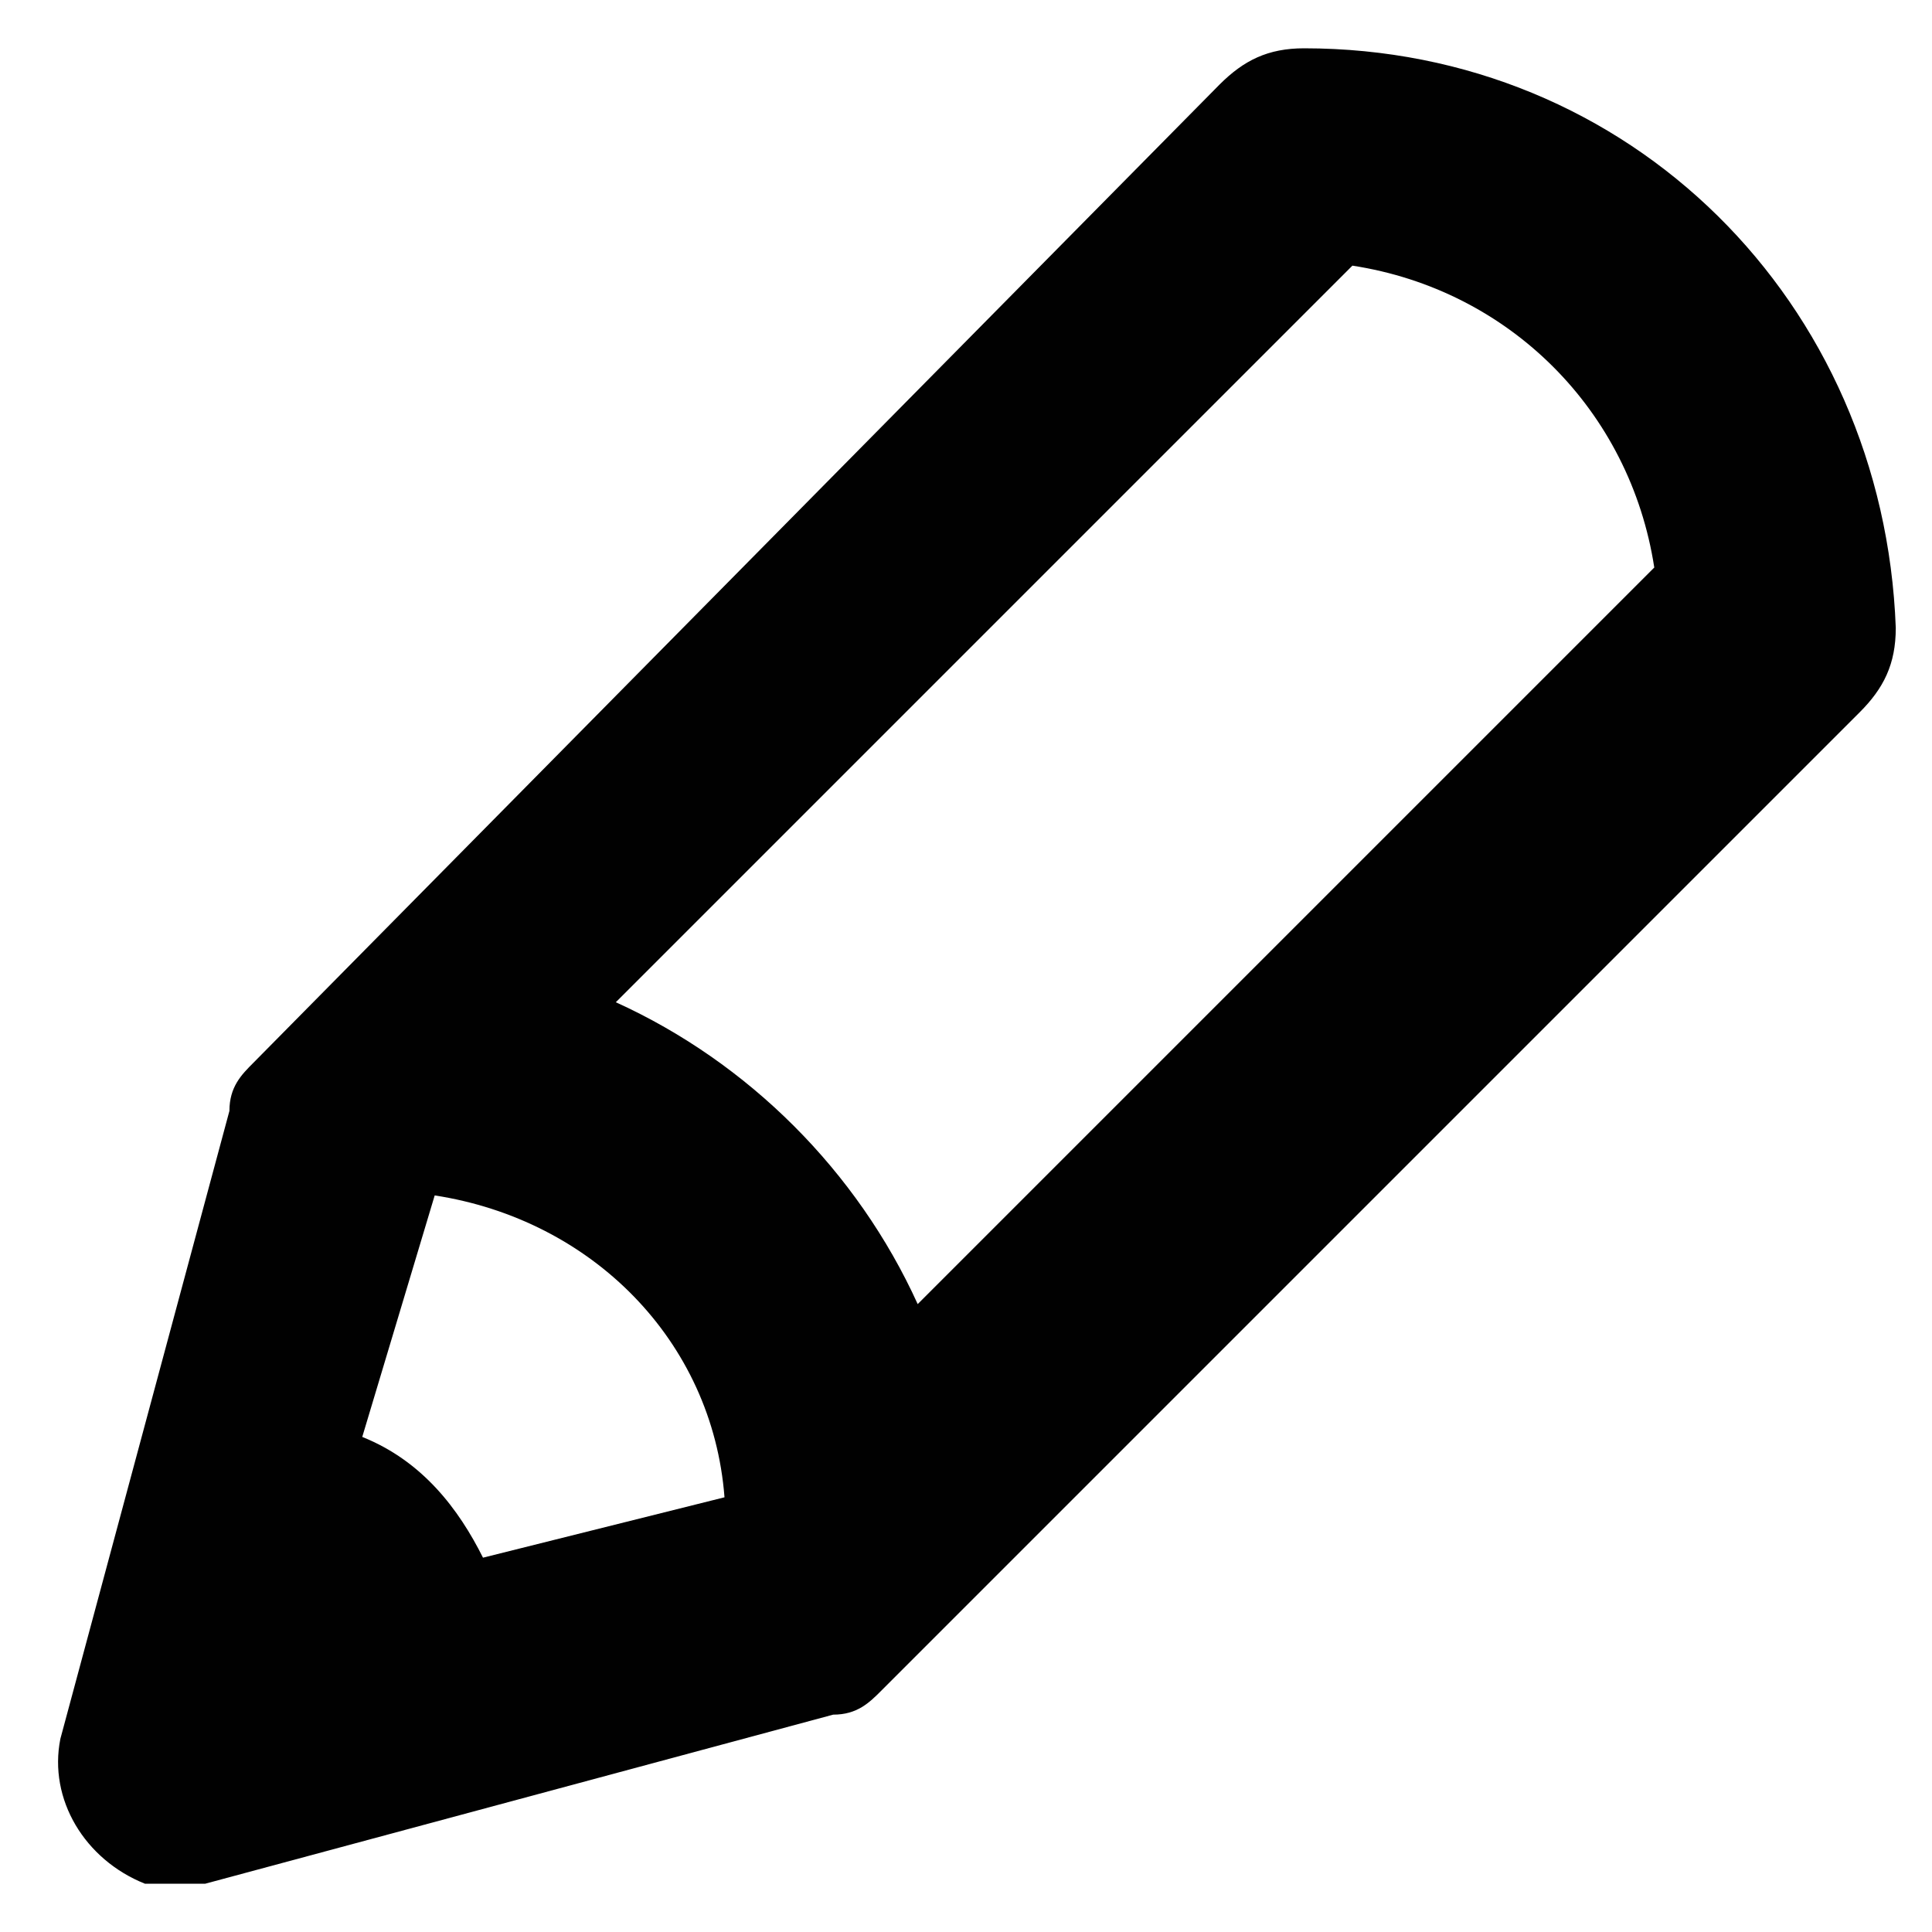
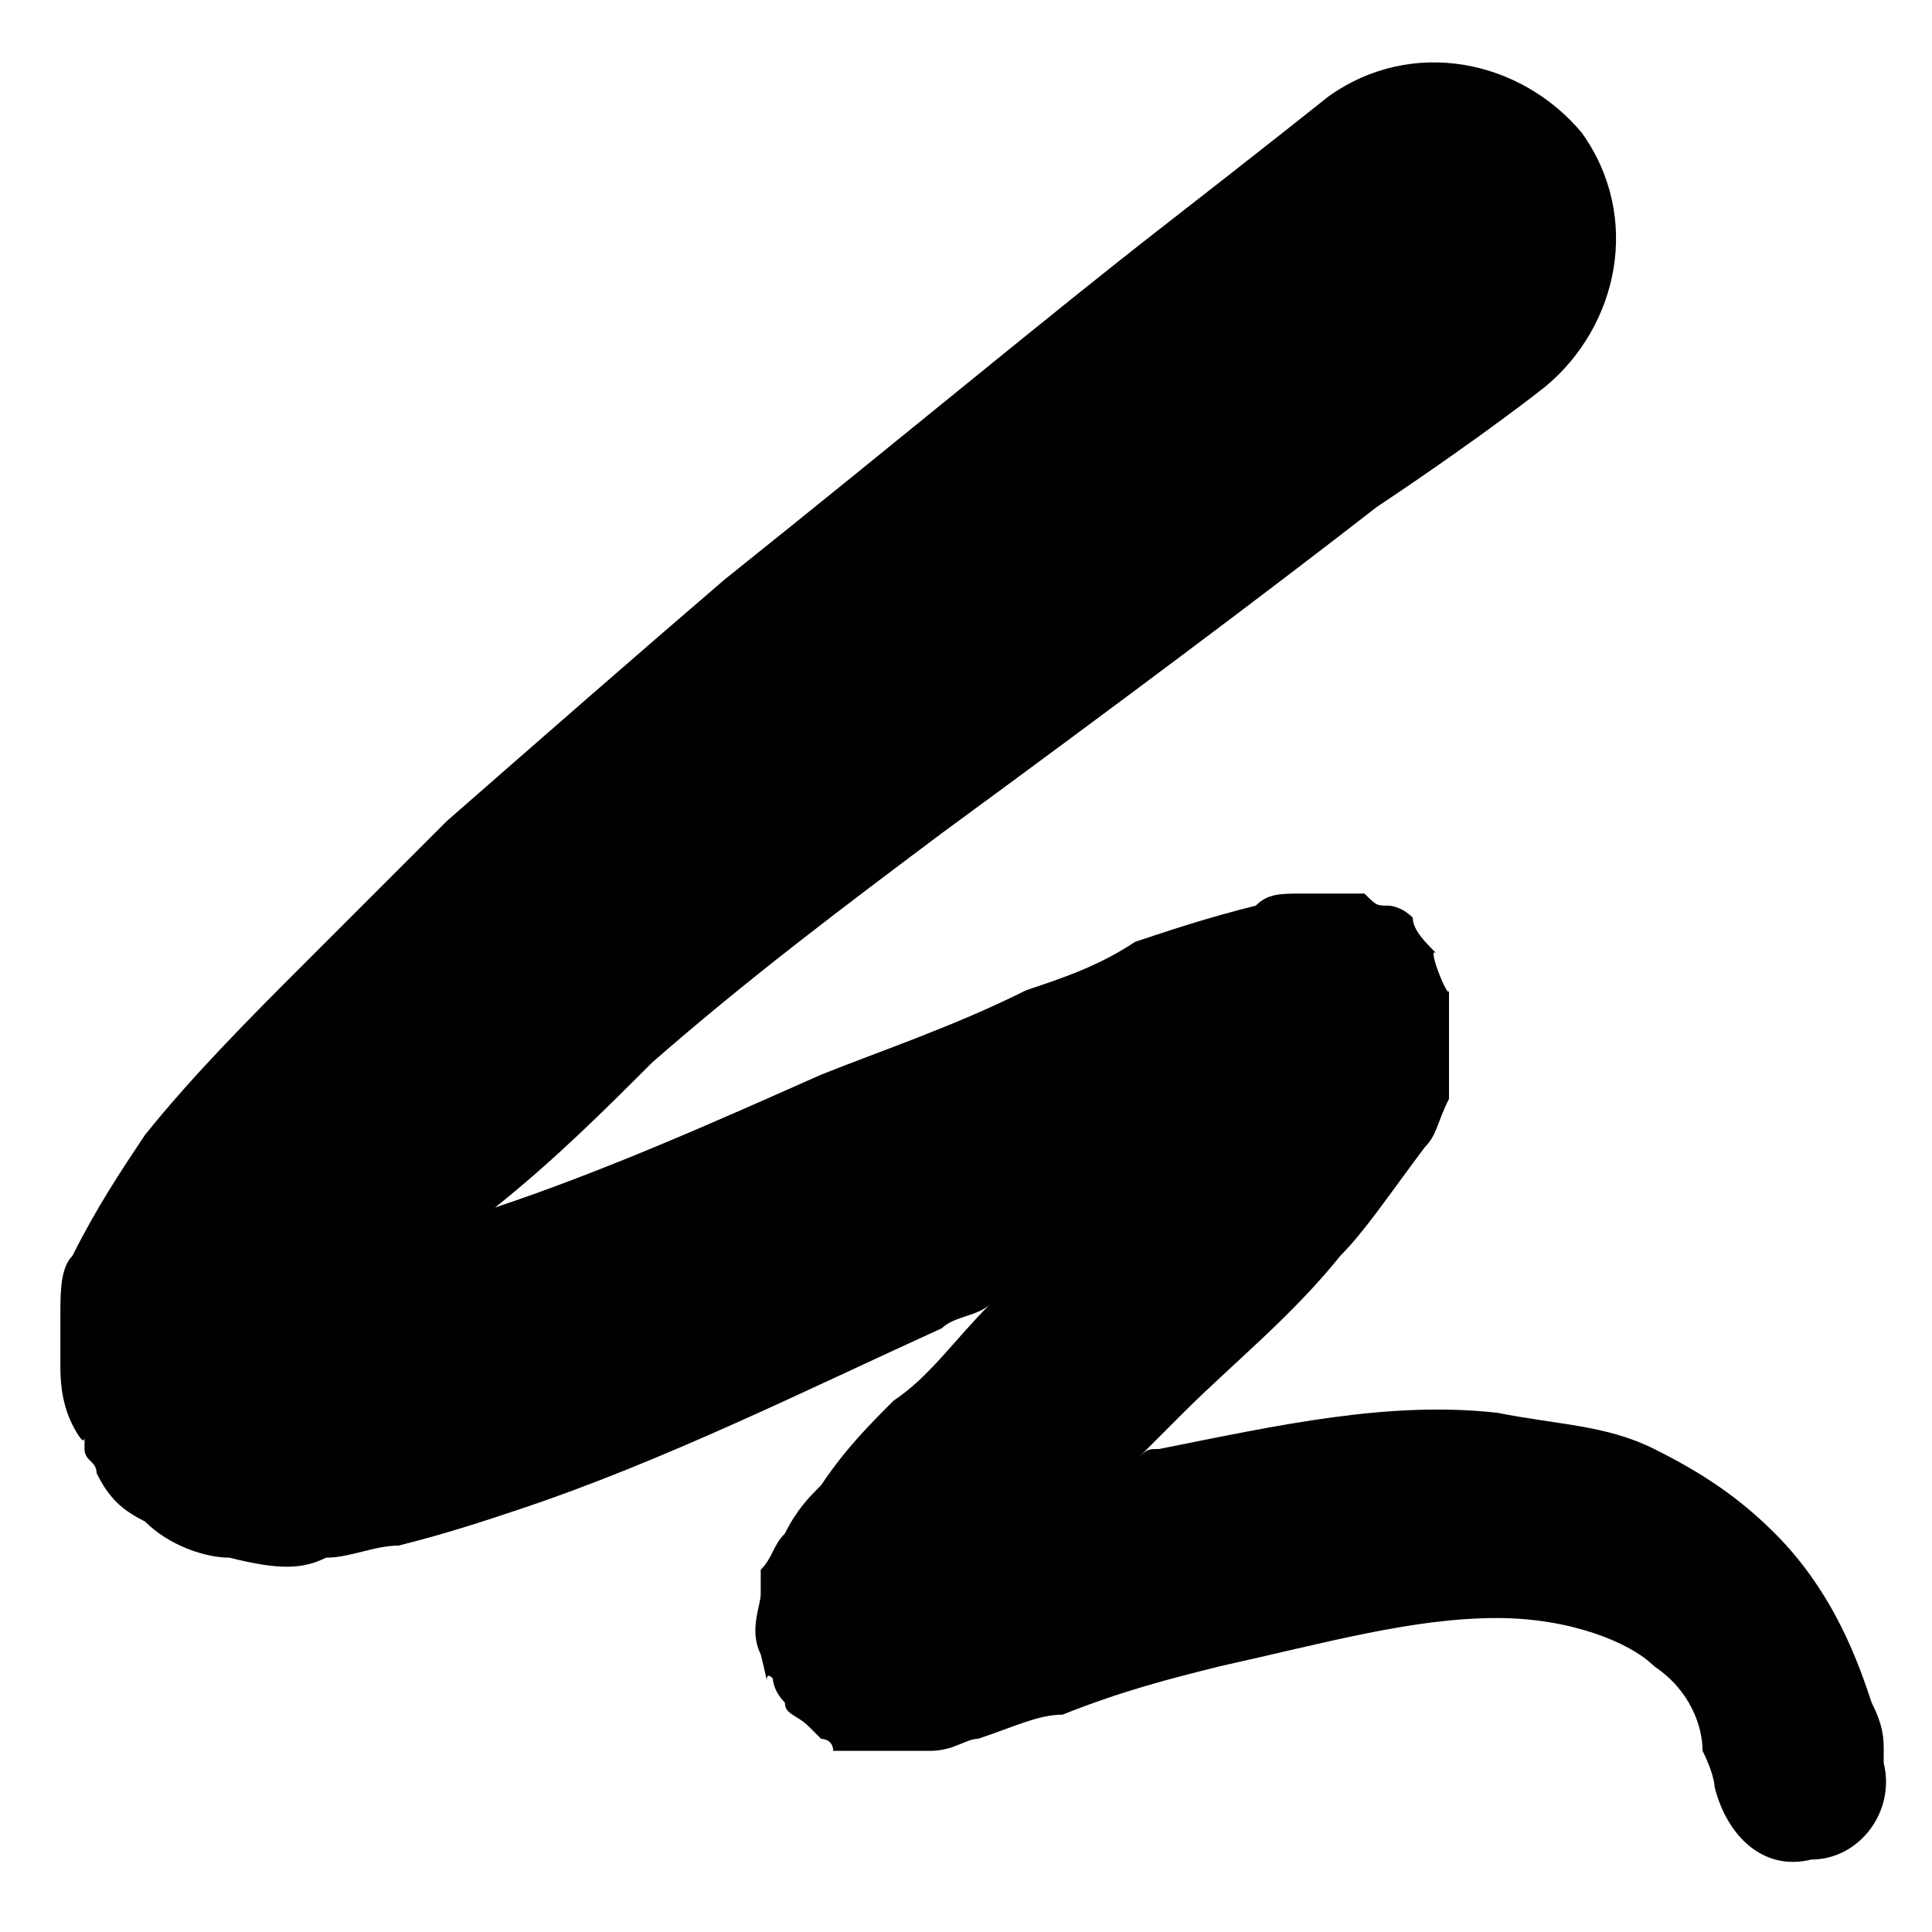
<svg xmlns="http://www.w3.org/2000/svg" version="1.1" id="Layer_1" x="0px" y="0px" viewBox="0 0 16 16" style="enable-background:new 0 0 16 16;" xml:space="preserve">
  <style type="text/css">
	.st0{fill:#010101;}
</style>
-   <path class="st0" d="M10.8,0.4c-0.3,0-0.5,0.1-0.7,0.3L2.1,8.8C2,8.9,1.9,9,1.9,9.2l-1.4,5.2c-0.1,0.5,0.2,1,0.7,1.2  c0.2,0,0.3,0,0.5,0l5.2-1.4c0.2,0,0.3-0.1,0.4-0.2l8.1-8.1c0.2-0.2,0.3-0.4,0.3-0.7C15.6,2.5,13.5,0.4,10.8,0.4z M4,12.9  c-0.2-0.4-0.5-0.8-1-1l0.6-2c1.3,0.2,2.3,1.2,2.4,2.5L4,12.9z M7.6,10.8c-0.5-1.1-1.4-2-2.5-2.5l6.1-6.1c1.3,0.2,2.3,1.2,2.5,2.5  L7.6,10.8z" />
+   <g>
+     <path class="st0" d="M15.6,14.6c0,0,0,0,0-0.1c0-0.1,0-0.2-0.1-0.4c-0.1-0.3-0.3-0.9-0.8-1.4c-0.3-0.3-0.6-0.5-1-0.7   c-0.4-0.2-0.8-0.2-1.3-0.3c-0.9-0.1-1.8,0.1-2.8,0.3c-0.1,0-0.1,0-0.2,0.1c0.1-0.1,0.3-0.3,0.4-0.4c0.4-0.4,0.9-0.8,1.3-1.3   c0.2-0.2,0.4-0.5,0.7-0.9c0.1-0.1,0.1-0.2,0.2-0.4l0-0.1l0-0.1c0,0,0-0.1,0-0.2c0-0.1,0-0.3,0-0.4l0-0.1l0,0c0,0.1-0.2-0.4-0.1-0.3   c-0.1-0.1-0.2-0.2-0.2-0.3c-0.1-0.1-0.2-0.1-0.2-0.1c-0.1,0-0.1,0-0.2-0.1c0,0-0.1,0-0.2,0l-0.1,0c-0.1,0-0.1,0-0.2,0   c-0.2,0-0.3,0-0.4,0.1c-0.4,0.1-0.7,0.2-1,0.3C9.1,8,8.8,8.1,8.5,8.2C7.9,8.5,7.3,8.7,6.8,8.9C5.9,9.3,5,9.7,4.1,10   C4.6,9.6,5,9.2,5.4,8.8C6.2,8.1,7,7.5,7.8,6.9c1.5-1.1,2.7-2,3.6-2.7c0.9-0.6,1.4-1,1.4-1l0,0c0,0,0,0,0,0c0.6-0.5,0.8-1.4,0.3-2.1   c-0.5-0.6-1.4-0.8-2.1-0.3c0,0-0.5,0.4-1.4,1.1C8.7,2.6,7.5,3.6,6,4.8c-0.7,0.6-1.5,1.3-2.3,2C3.3,7.2,2.9,7.6,2.5,8   C2.1,8.4,1.6,8.9,1.2,9.4C1,9.7,0.8,10,0.6,10.4c-0.1,0.1-0.1,0.3-0.1,0.5c0,0.1,0,0.2,0,0.4c0,0.1,0,0.3,0.1,0.5   c0,0,0.1,0.2,0.1,0.1l0,0l0,0l0,0.1c0,0.1,0.1,0.1,0.1,0.2c0.1,0.2,0.2,0.3,0.4,0.4c0.2,0.2,0.5,0.3,0.7,0.3c0.4,0.1,0.6,0.1,0.8,0   c0.2,0,0.4-0.1,0.6-0.1c0.4-0.1,0.7-0.2,1-0.3c1.2-0.4,2.4-1,3.5-1.5c0.1-0.1,0.3-0.1,0.4-0.2c-0.3,0.3-0.5,0.6-0.8,0.8   c-0.2,0.2-0.4,0.4-0.6,0.7c-0.1,0.1-0.2,0.2-0.3,0.4c-0.1,0.1-0.1,0.2-0.2,0.3c0,0,0,0,0,0.1c0,0,0,0.1,0,0.1c0,0.1-0.1,0.3,0,0.5   c0.1,0.4,0,0.1,0.1,0.2l0,0c0,0,0,0.1,0.1,0.2c0,0.1,0.1,0.1,0.2,0.2c0.1,0.1,0.1,0.1,0.1,0.1c0,0,0.1,0,0.1,0.1c0,0,0.1,0,0.1,0   c0,0,0,0,0.1,0c0,0,0.1,0,0.1,0c0,0,0.1,0,0.1,0c0.1,0,0.1,0,0.1,0c0.2,0,0.2,0,0.3,0c0.2,0,0.3-0.1,0.4-0.1   c0.3-0.1,0.5-0.2,0.7-0.2c0.5-0.2,0.9-0.3,1.3-0.4c0.9-0.2,1.6-0.4,2.3-0.4c0.6,0,1.1,0.2,1.3,0.4c0.3,0.2,0.4,0.5,0.4,0.7   c0.1,0.2,0.1,0.3,0.1,0.3c0,0,0,0,0,0c0.1,0.4,0.4,0.7,0.8,0.6C15.4,15.4,15.7,15,15.6,14.6z M7.1,12.7L7.1,12.7   C7.1,12.7,7.1,12.7,7.1,12.7z" />
+   </g>
</svg>
